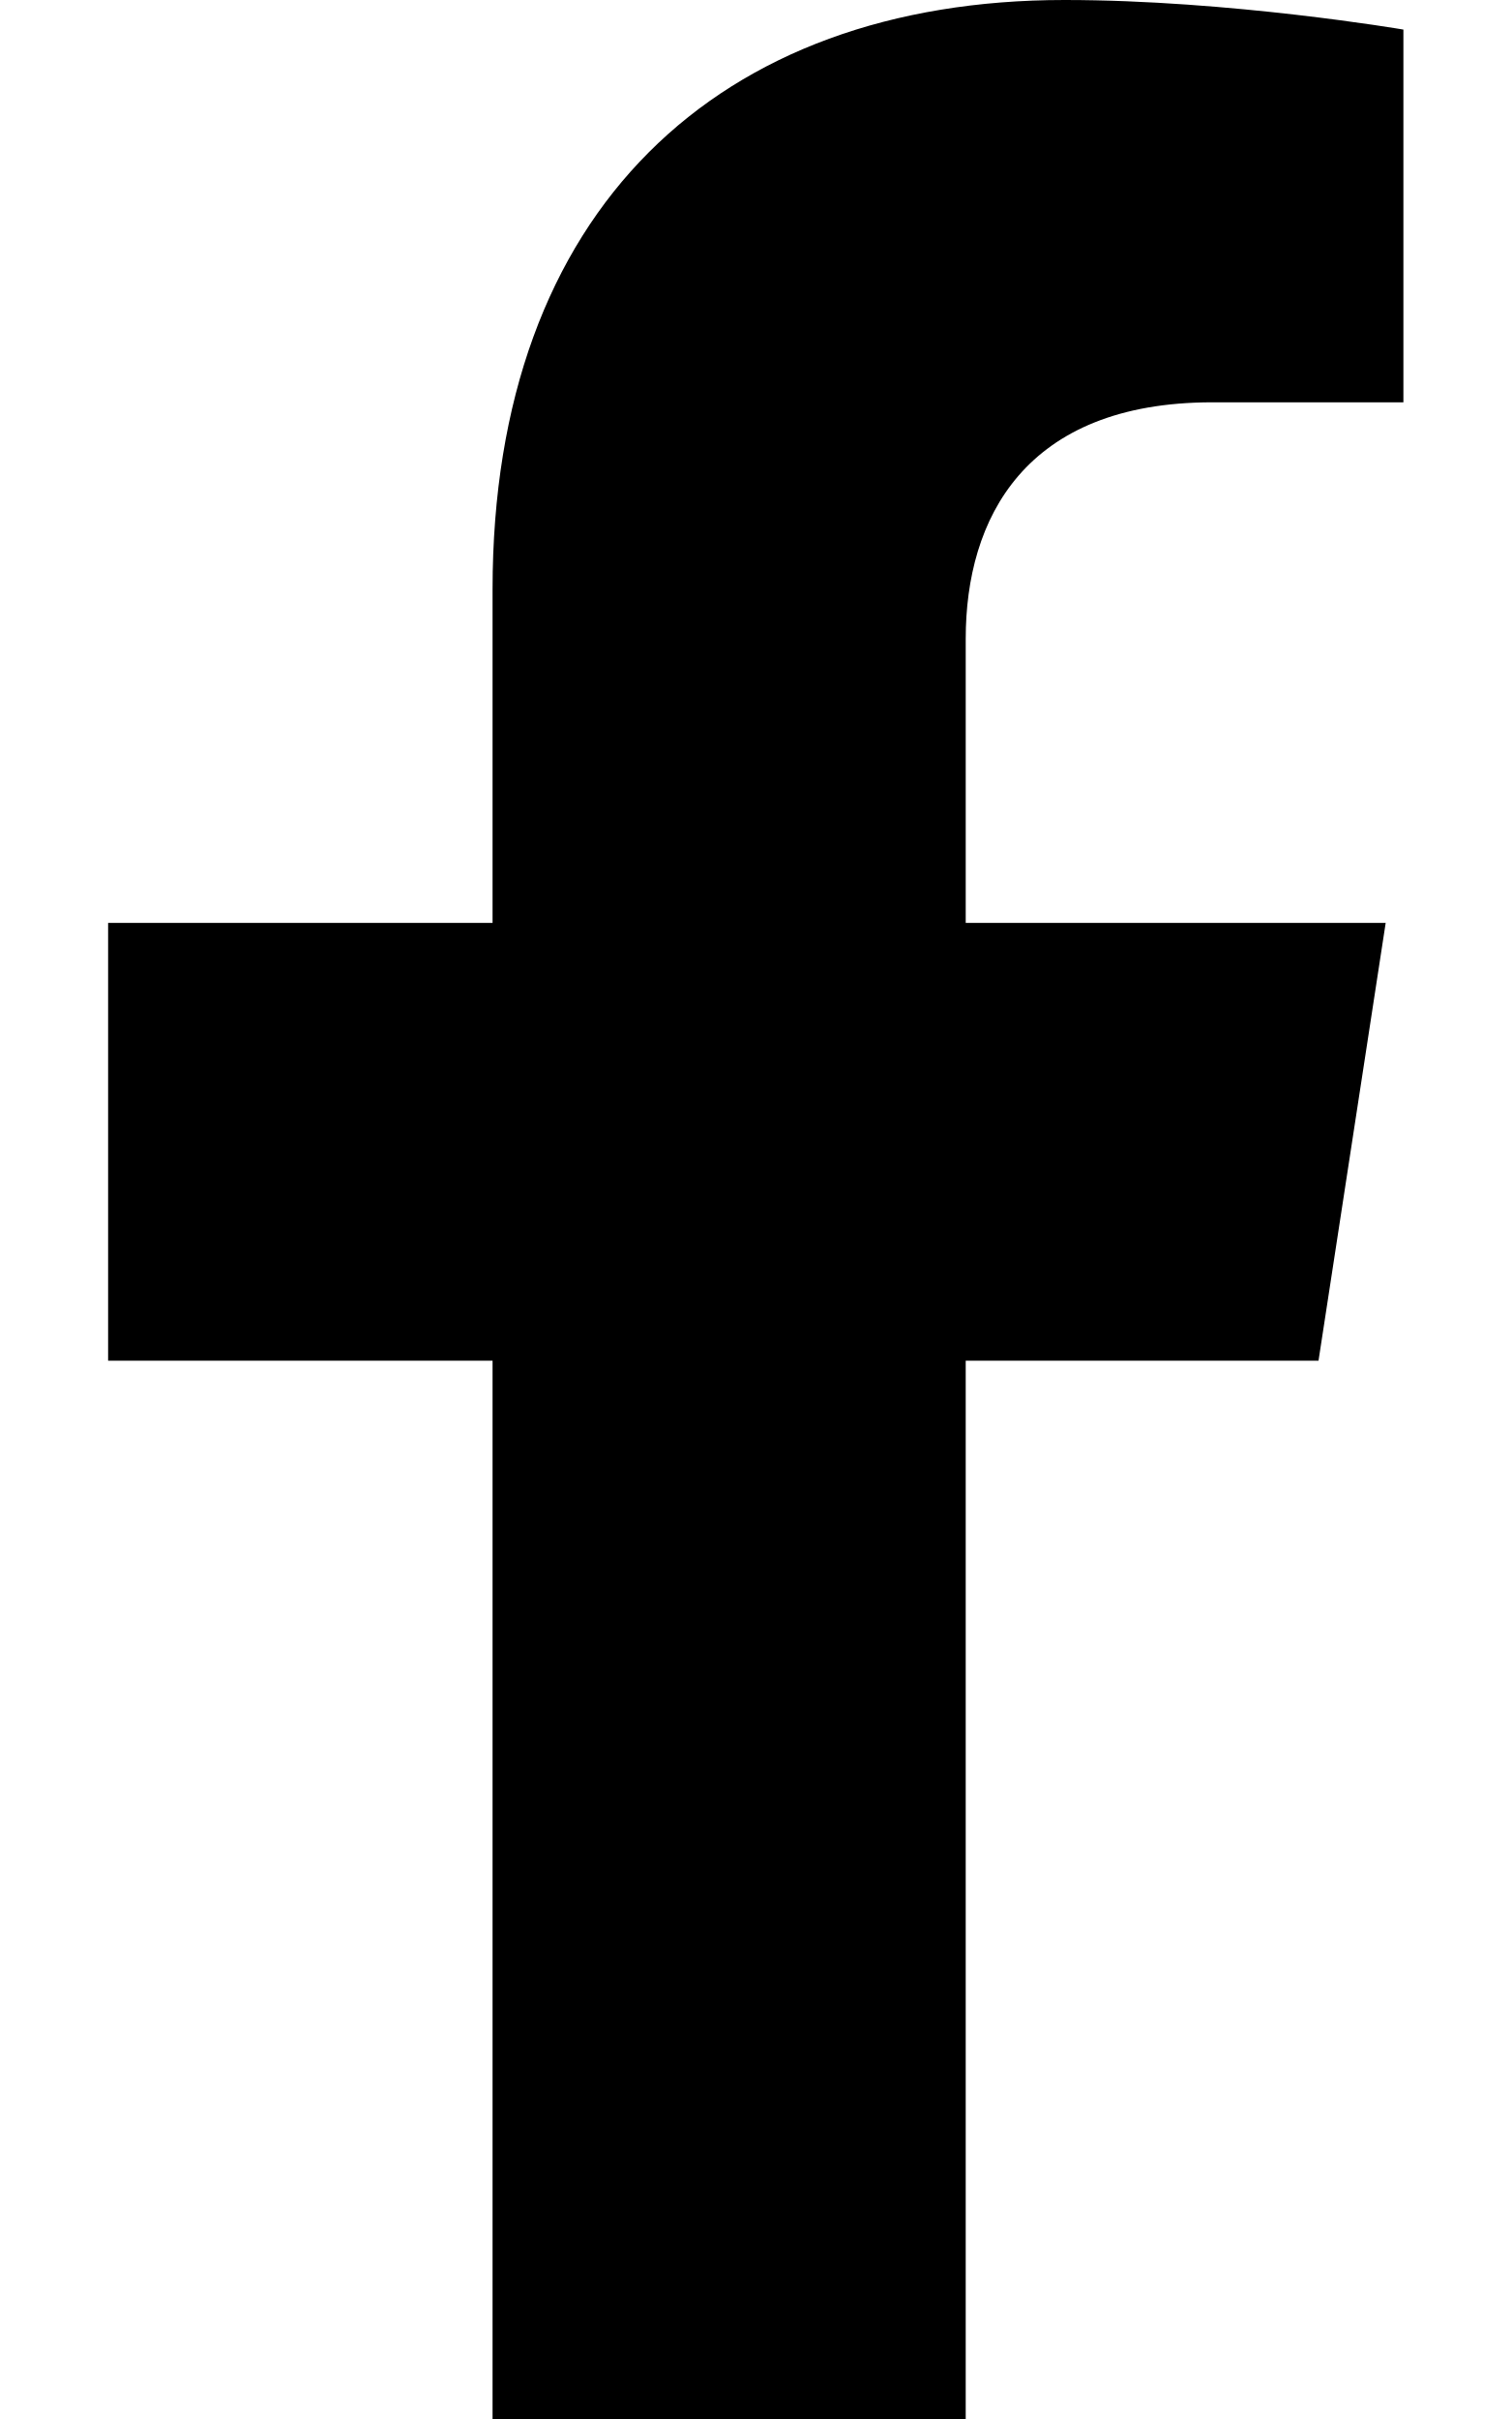
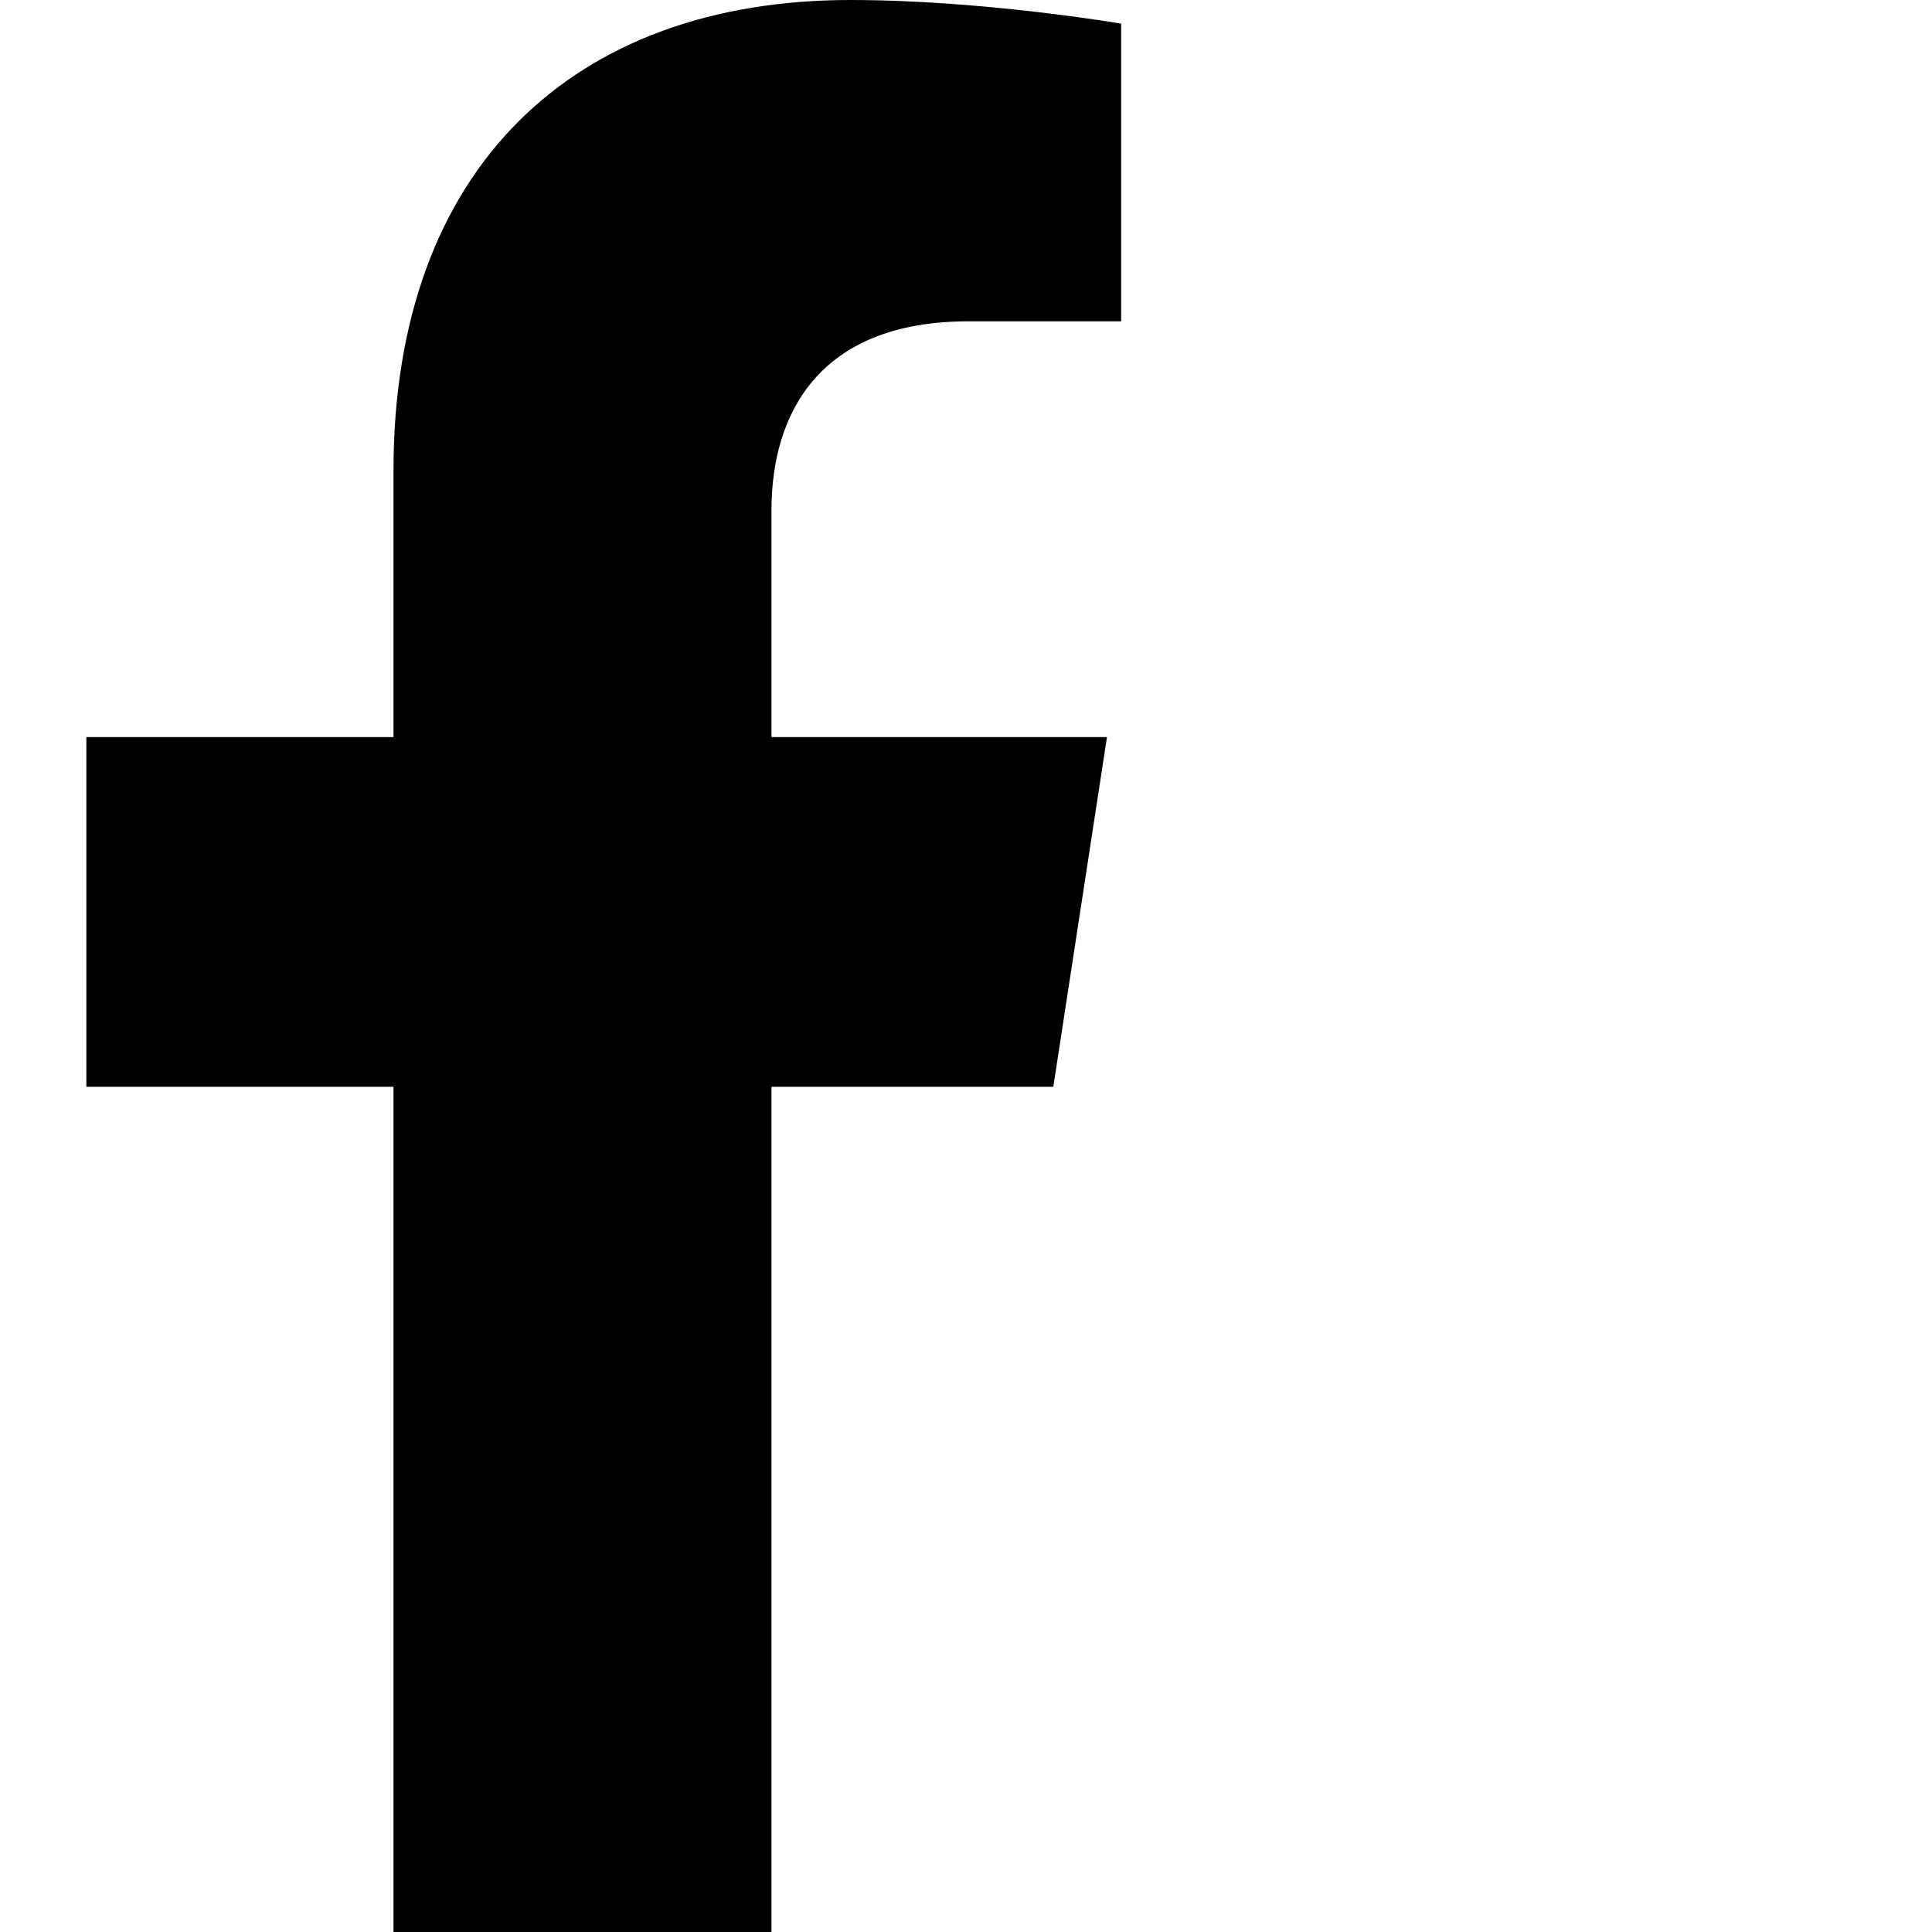
- <svg xmlns="http://www.w3.org/2000/svg" viewBox="0 0 320 512">
+ <svg xmlns="http://www.w3.org/2000/svg" viewBox="0 0 512 512">
  <path d="M279.14 288l14.22-92.66h-88.91v-60.13c0-25.35 12.42-50.06 52.24-50.06h40.42V6.26S260.43 0 225.36 0c-73.22 0-121.08 44.38-121.08 124.72v70.62H22.89V288h81.39v224h100.17V288z" />
</svg>
